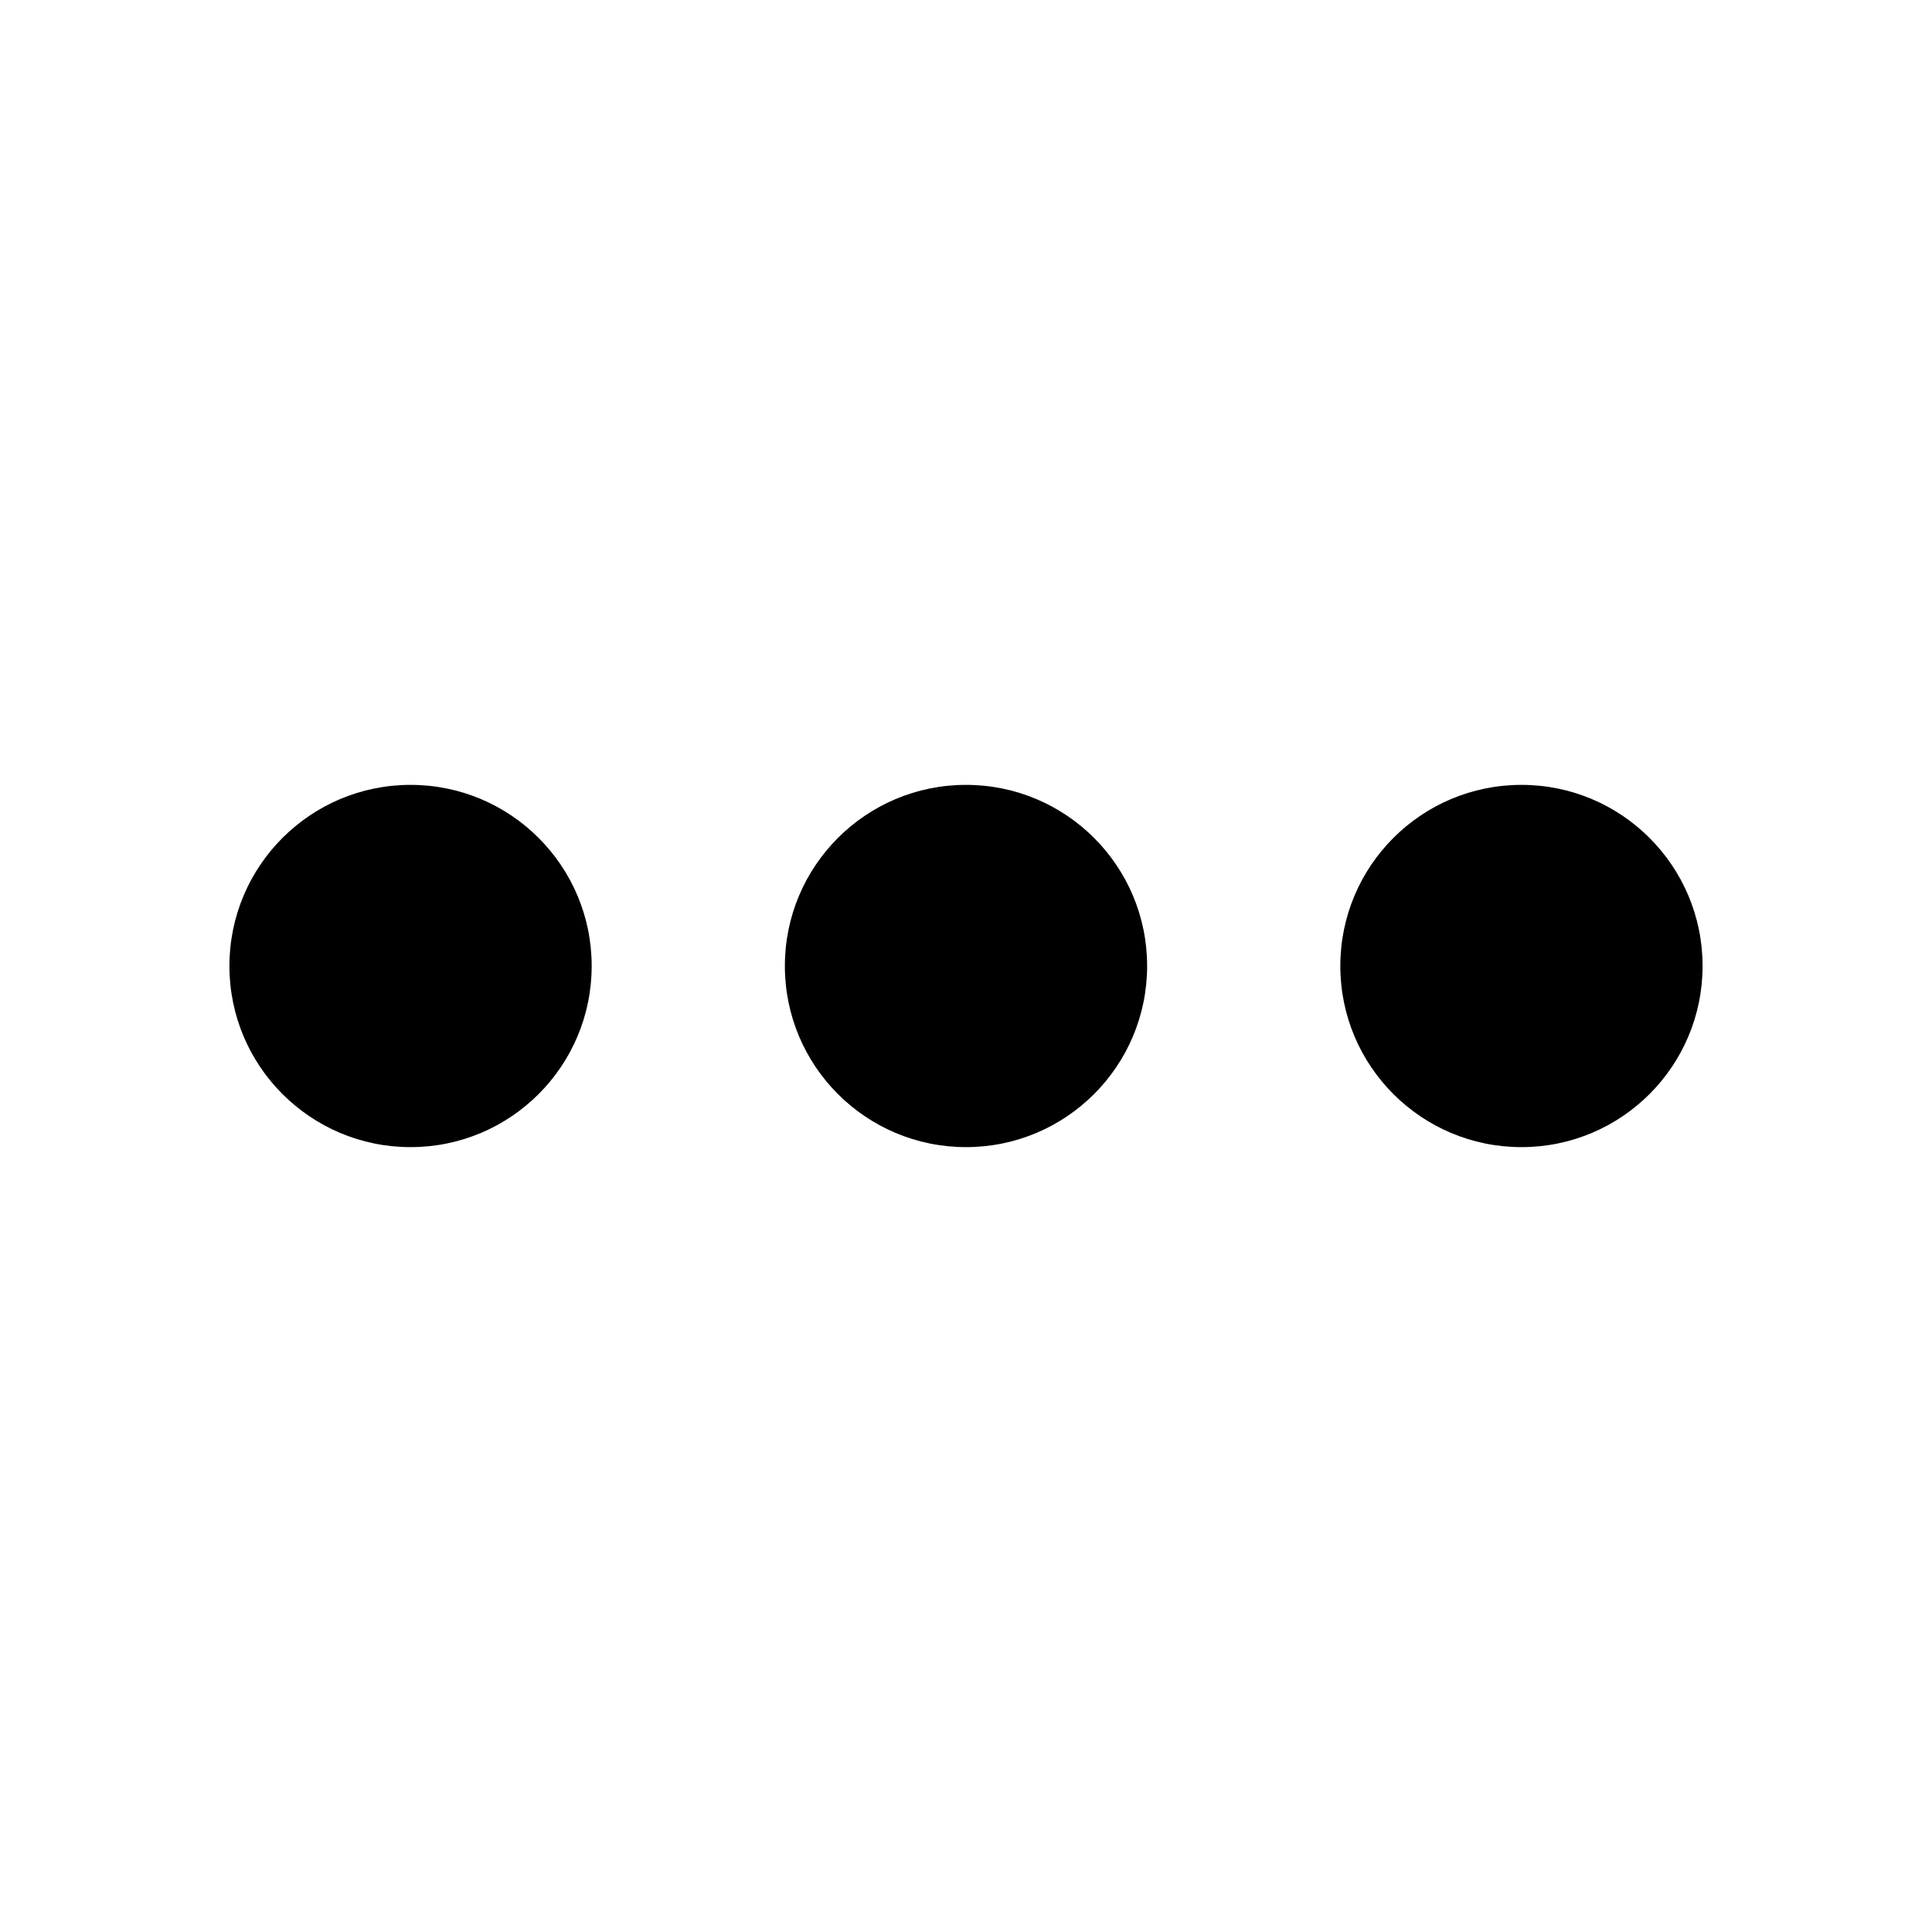
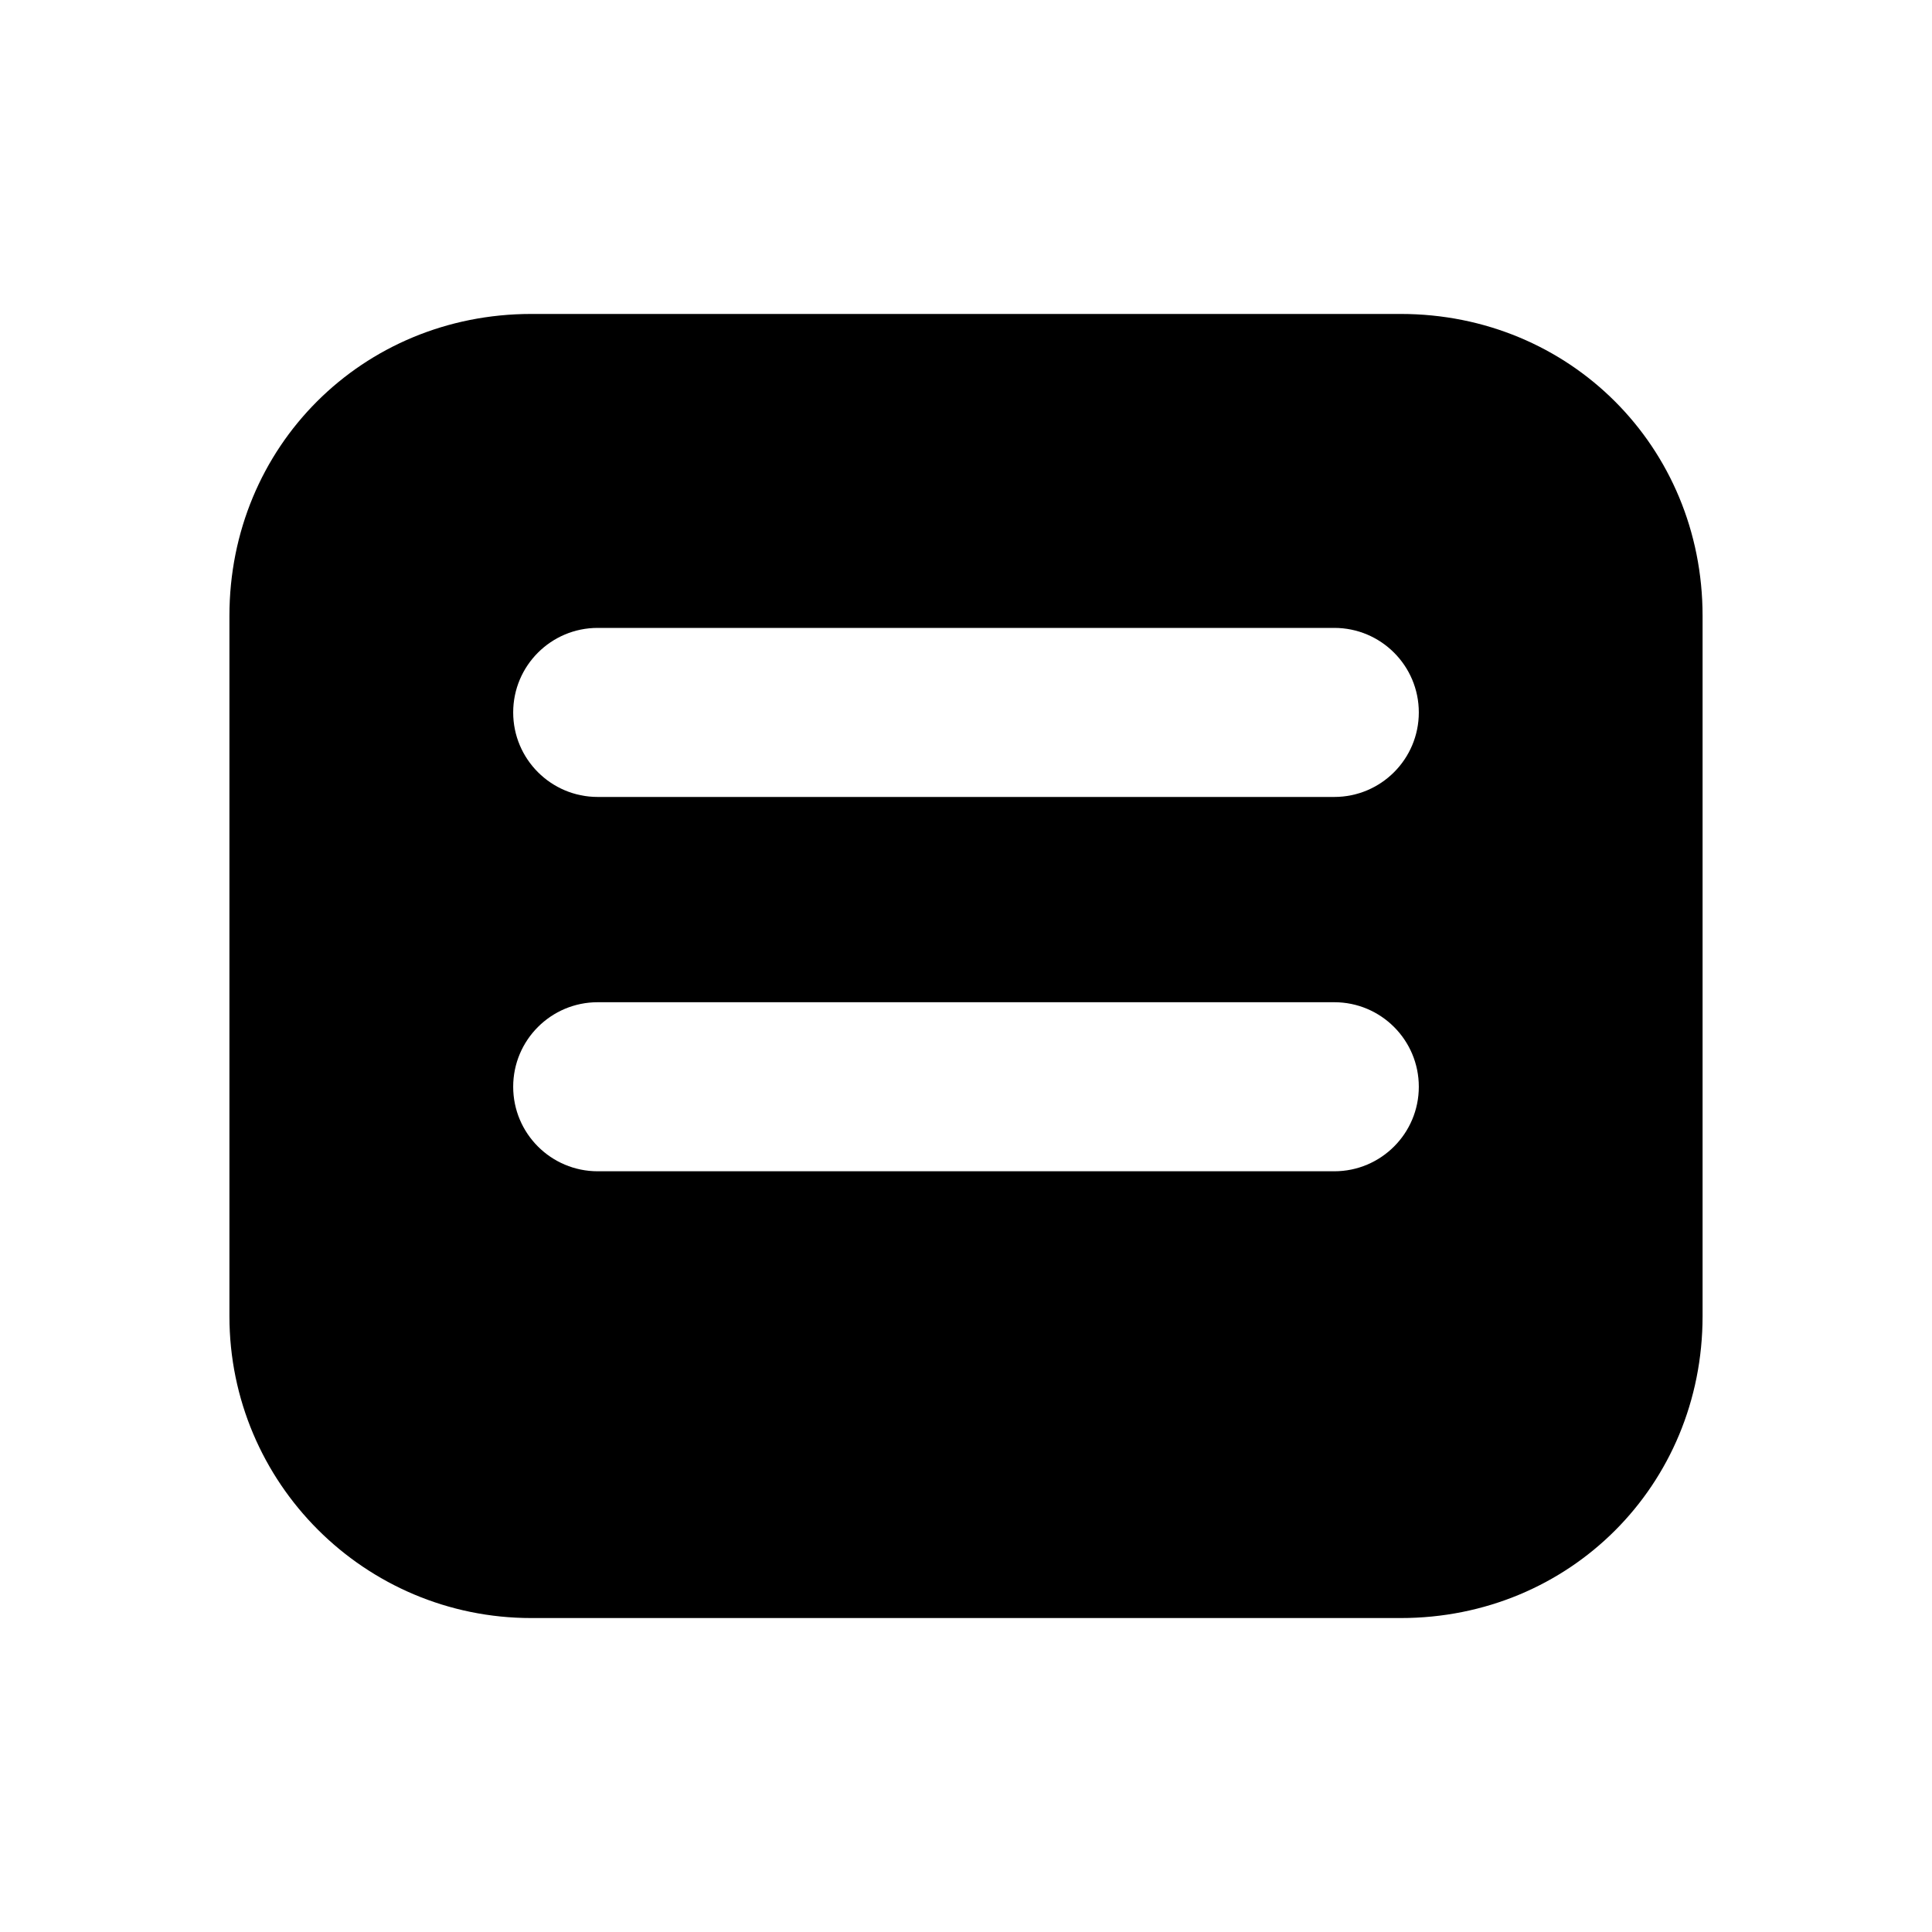
<svg xmlns="http://www.w3.org/2000/svg" width="16" height="16" viewBox="0 0 16 16" fill="none">
-   <circle cx="3.4" cy="8" r="1.5" fill="currentColor" />
-   <circle cx="8" cy="8" r="1.5" fill="currentColor" />
-   <circle cx="12.6" cy="8" r="1.5" fill="currentColor" />
+   <path fill-rule="evenodd" clip-rule="evenodd" fill="currentColor" d="M4.4 2.6h7.2c1.4 0 2.5 1.1 2.5 2.5v5.8c0 1.4-1.1 2.5-2.5 2.5H4.4a2.5 2.5 0 0 1-2.5-2.5V5.1c0-1.4 1.1-2.5 2.5-2.5Zm.55 2.6a.7.7 0 0 0 0 1.4h6.1a.7.7 0 0 0 0-1.4H4.95Zm0 3.1a.7.7 0 0 0 0 1.4h6.1a.7.7 0 0 0 0-1.4H4.95Z" />
</svg>
